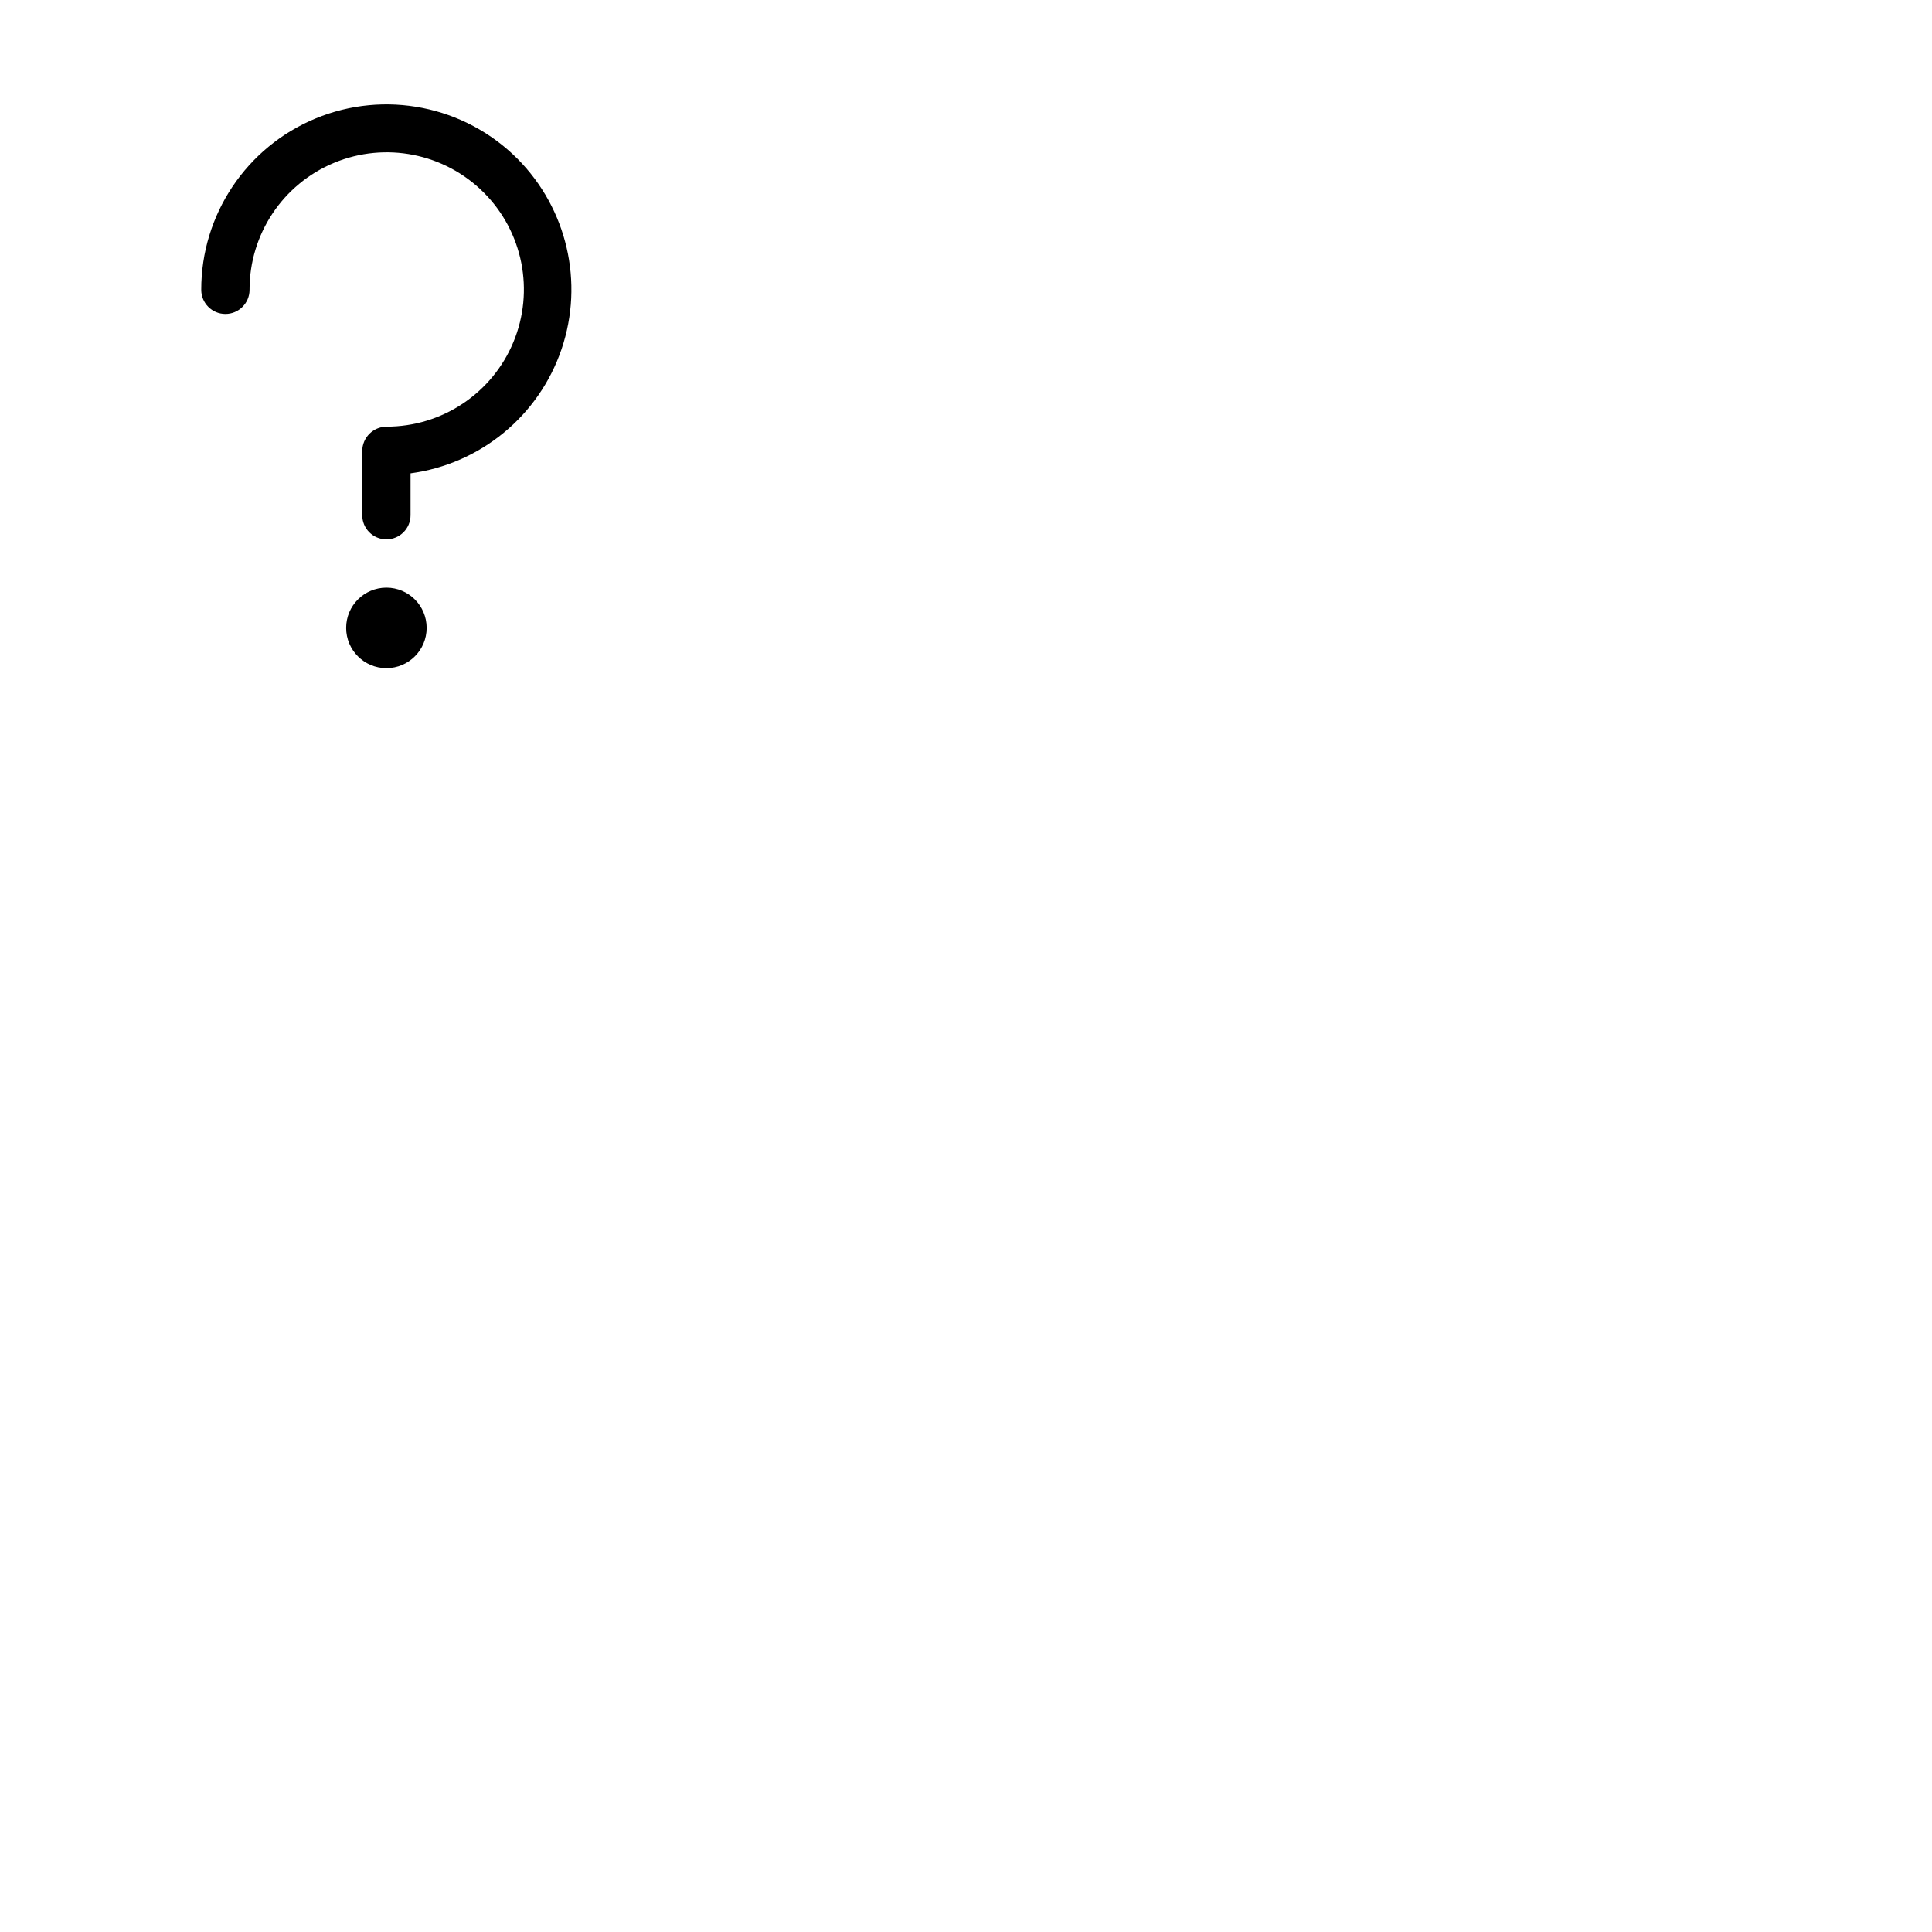
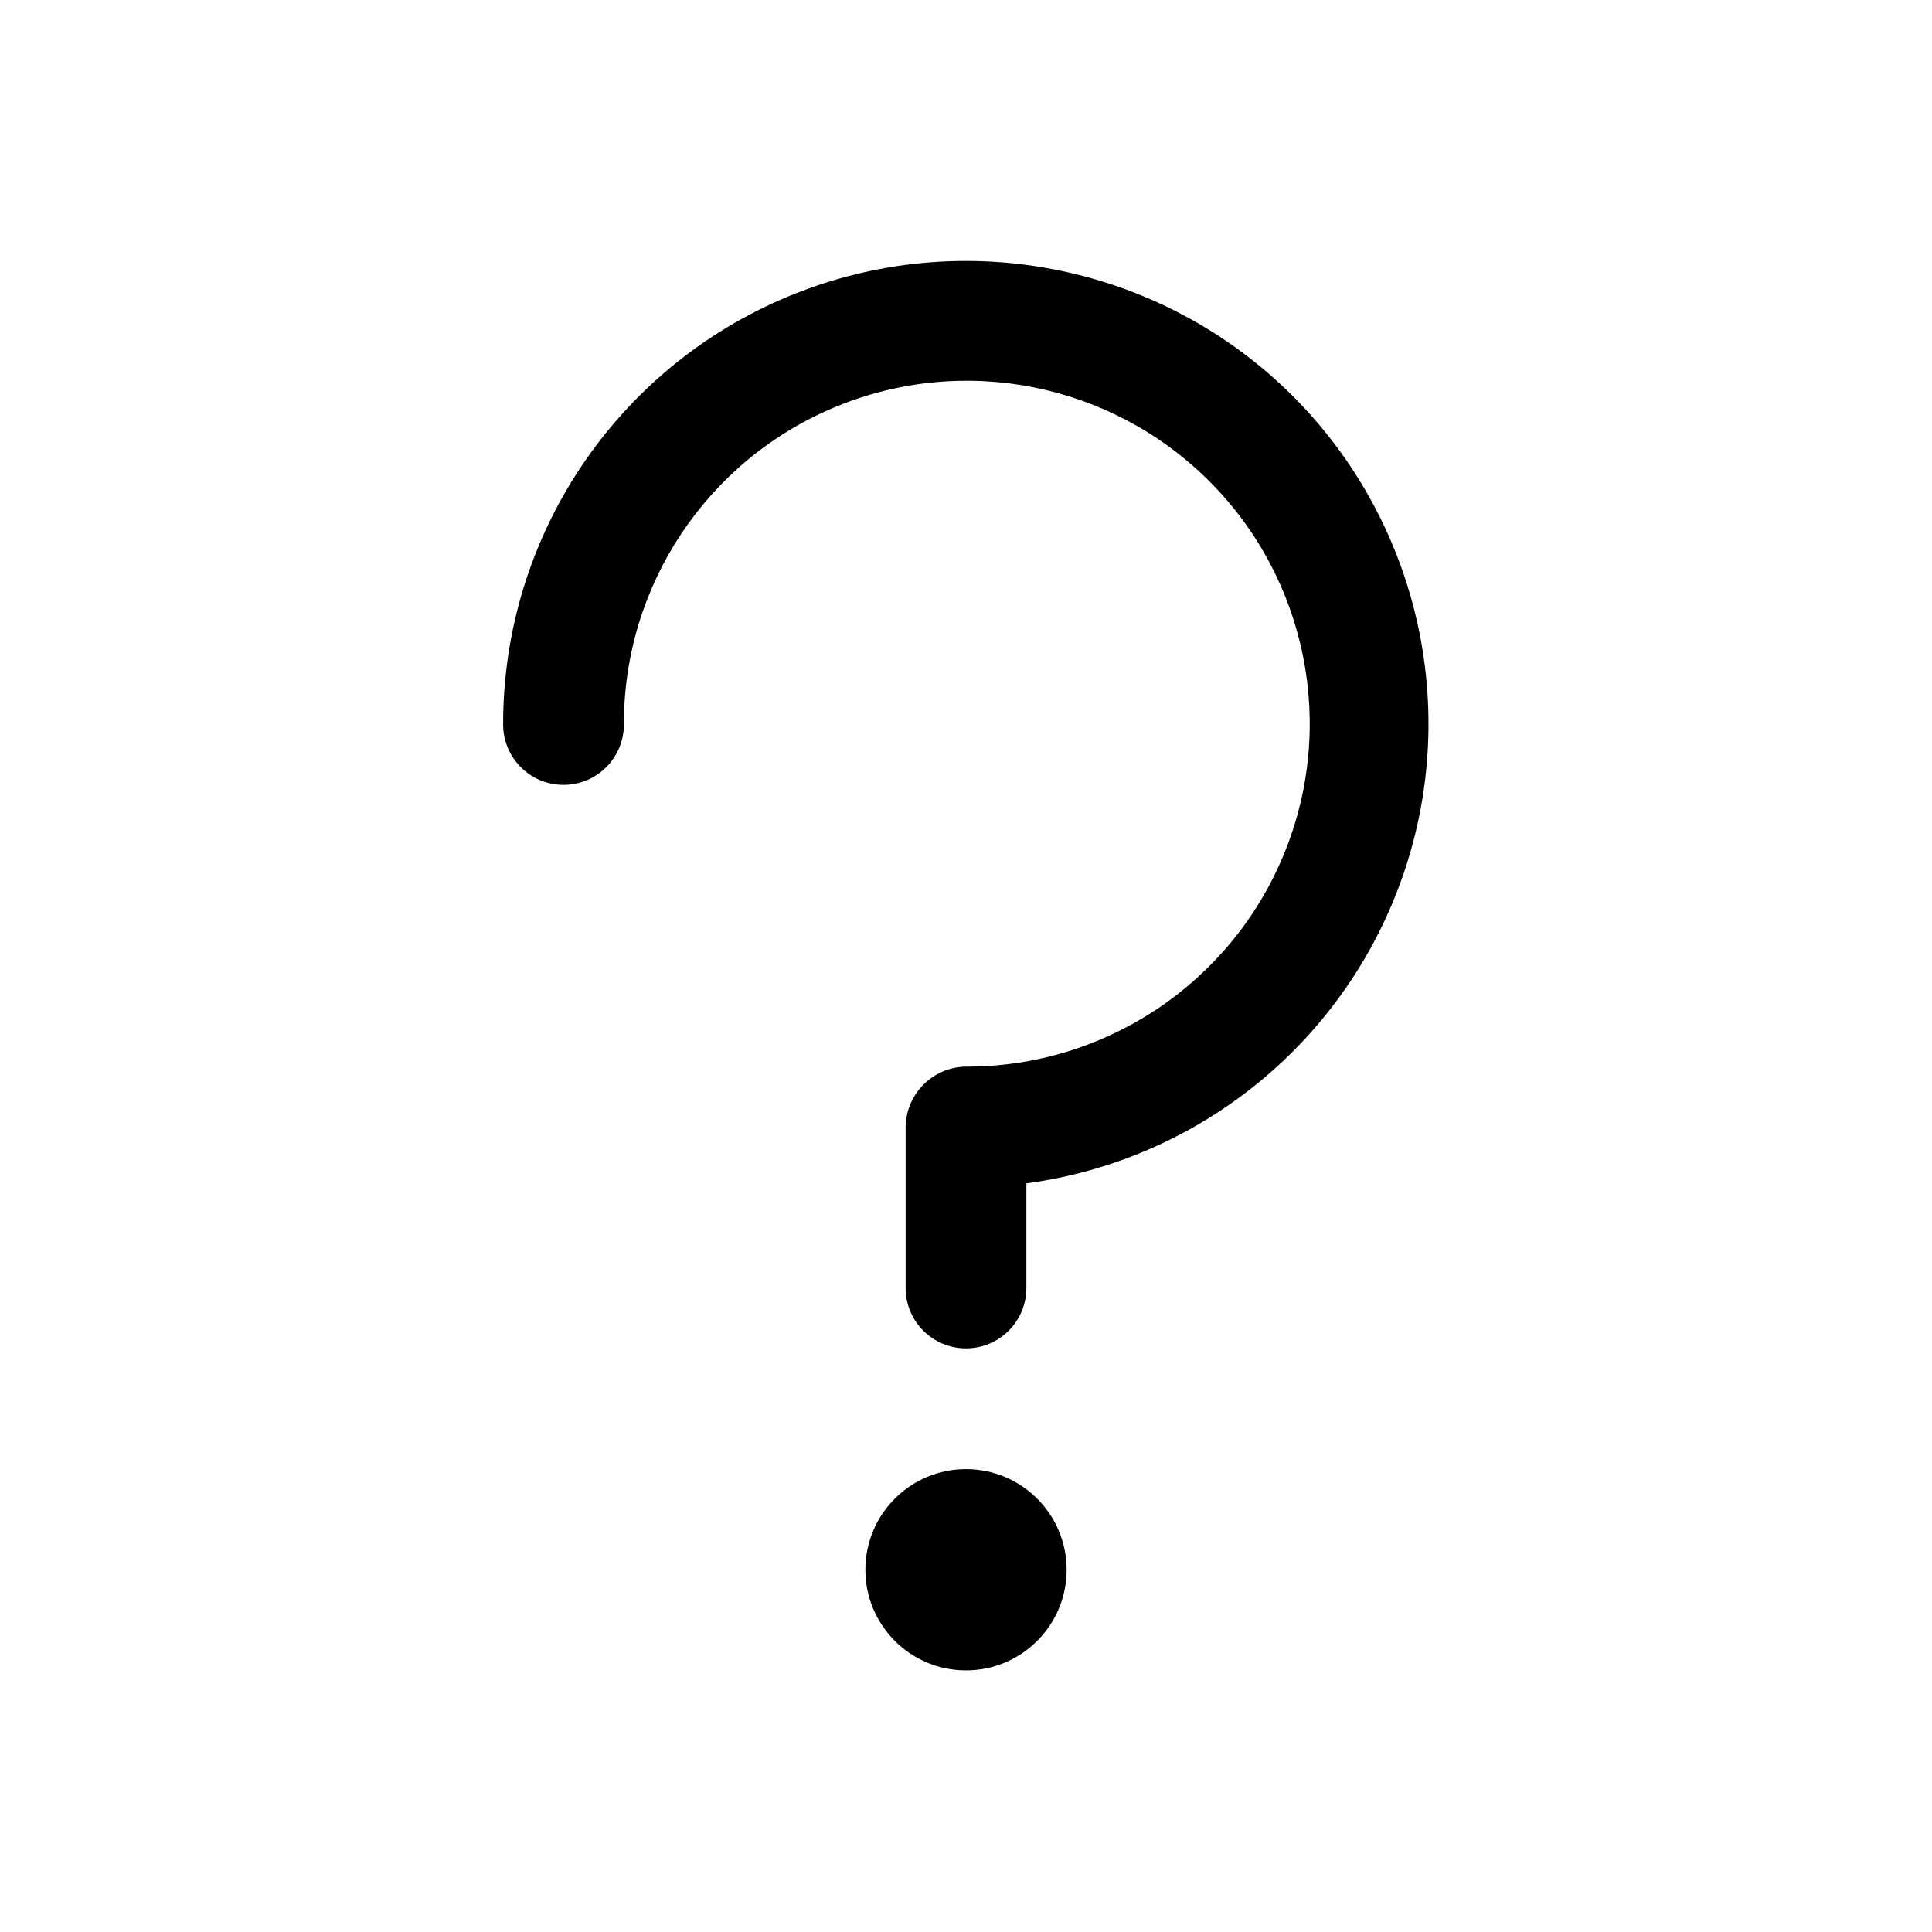
- <svg xmlns="http://www.w3.org/2000/svg" viewBox="0 0 60 60">
+ <svg xmlns="http://www.w3.org/2000/svg" viewBox="0 0 24 24">
  <g id="question">
    <path d="M16.07,4.93A5.75,5.75,0,0,0,6.25,9a.75.75,0,0,0,1.5,0A4.26,4.26,0,1,1,12,13.25a.76.76,0,0,0-.75.75v2a.75.75,0,0,0,1.5,0V14.7a5.76,5.76,0,0,0,3.32-9.77Z" />
    <circle cx="12" cy="19.5" r="1.25" />
  </g>
</svg>
